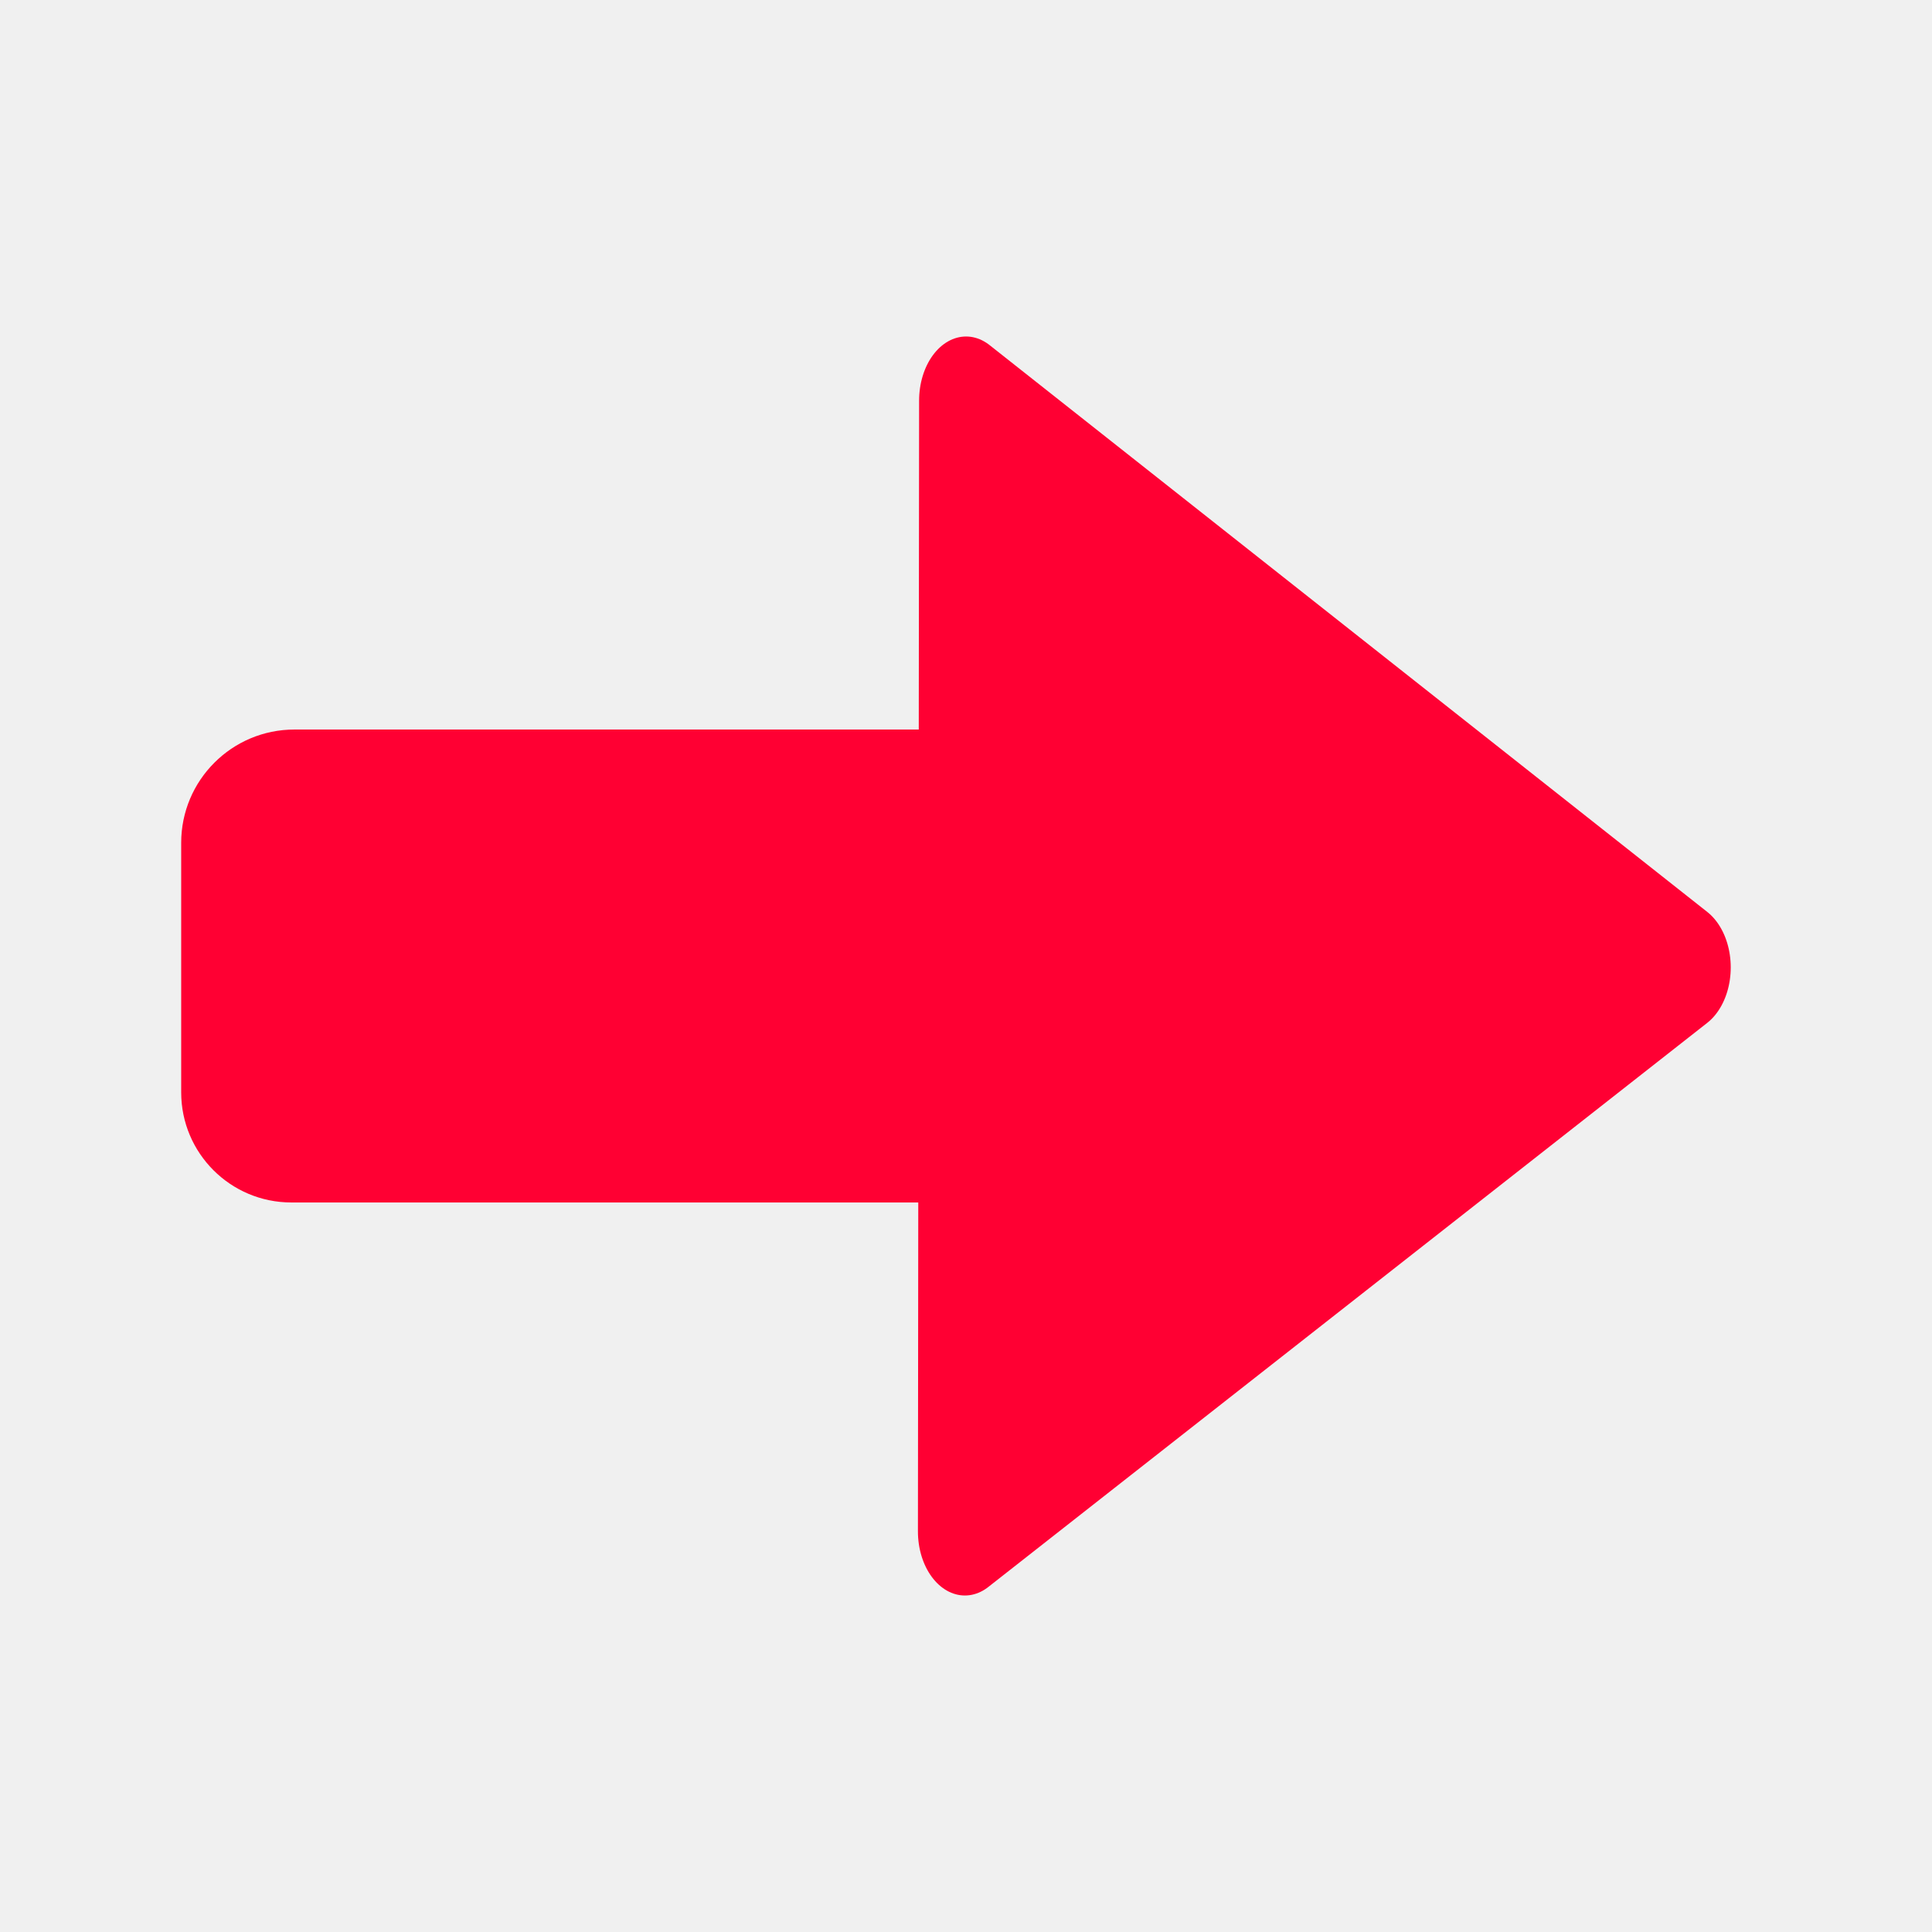
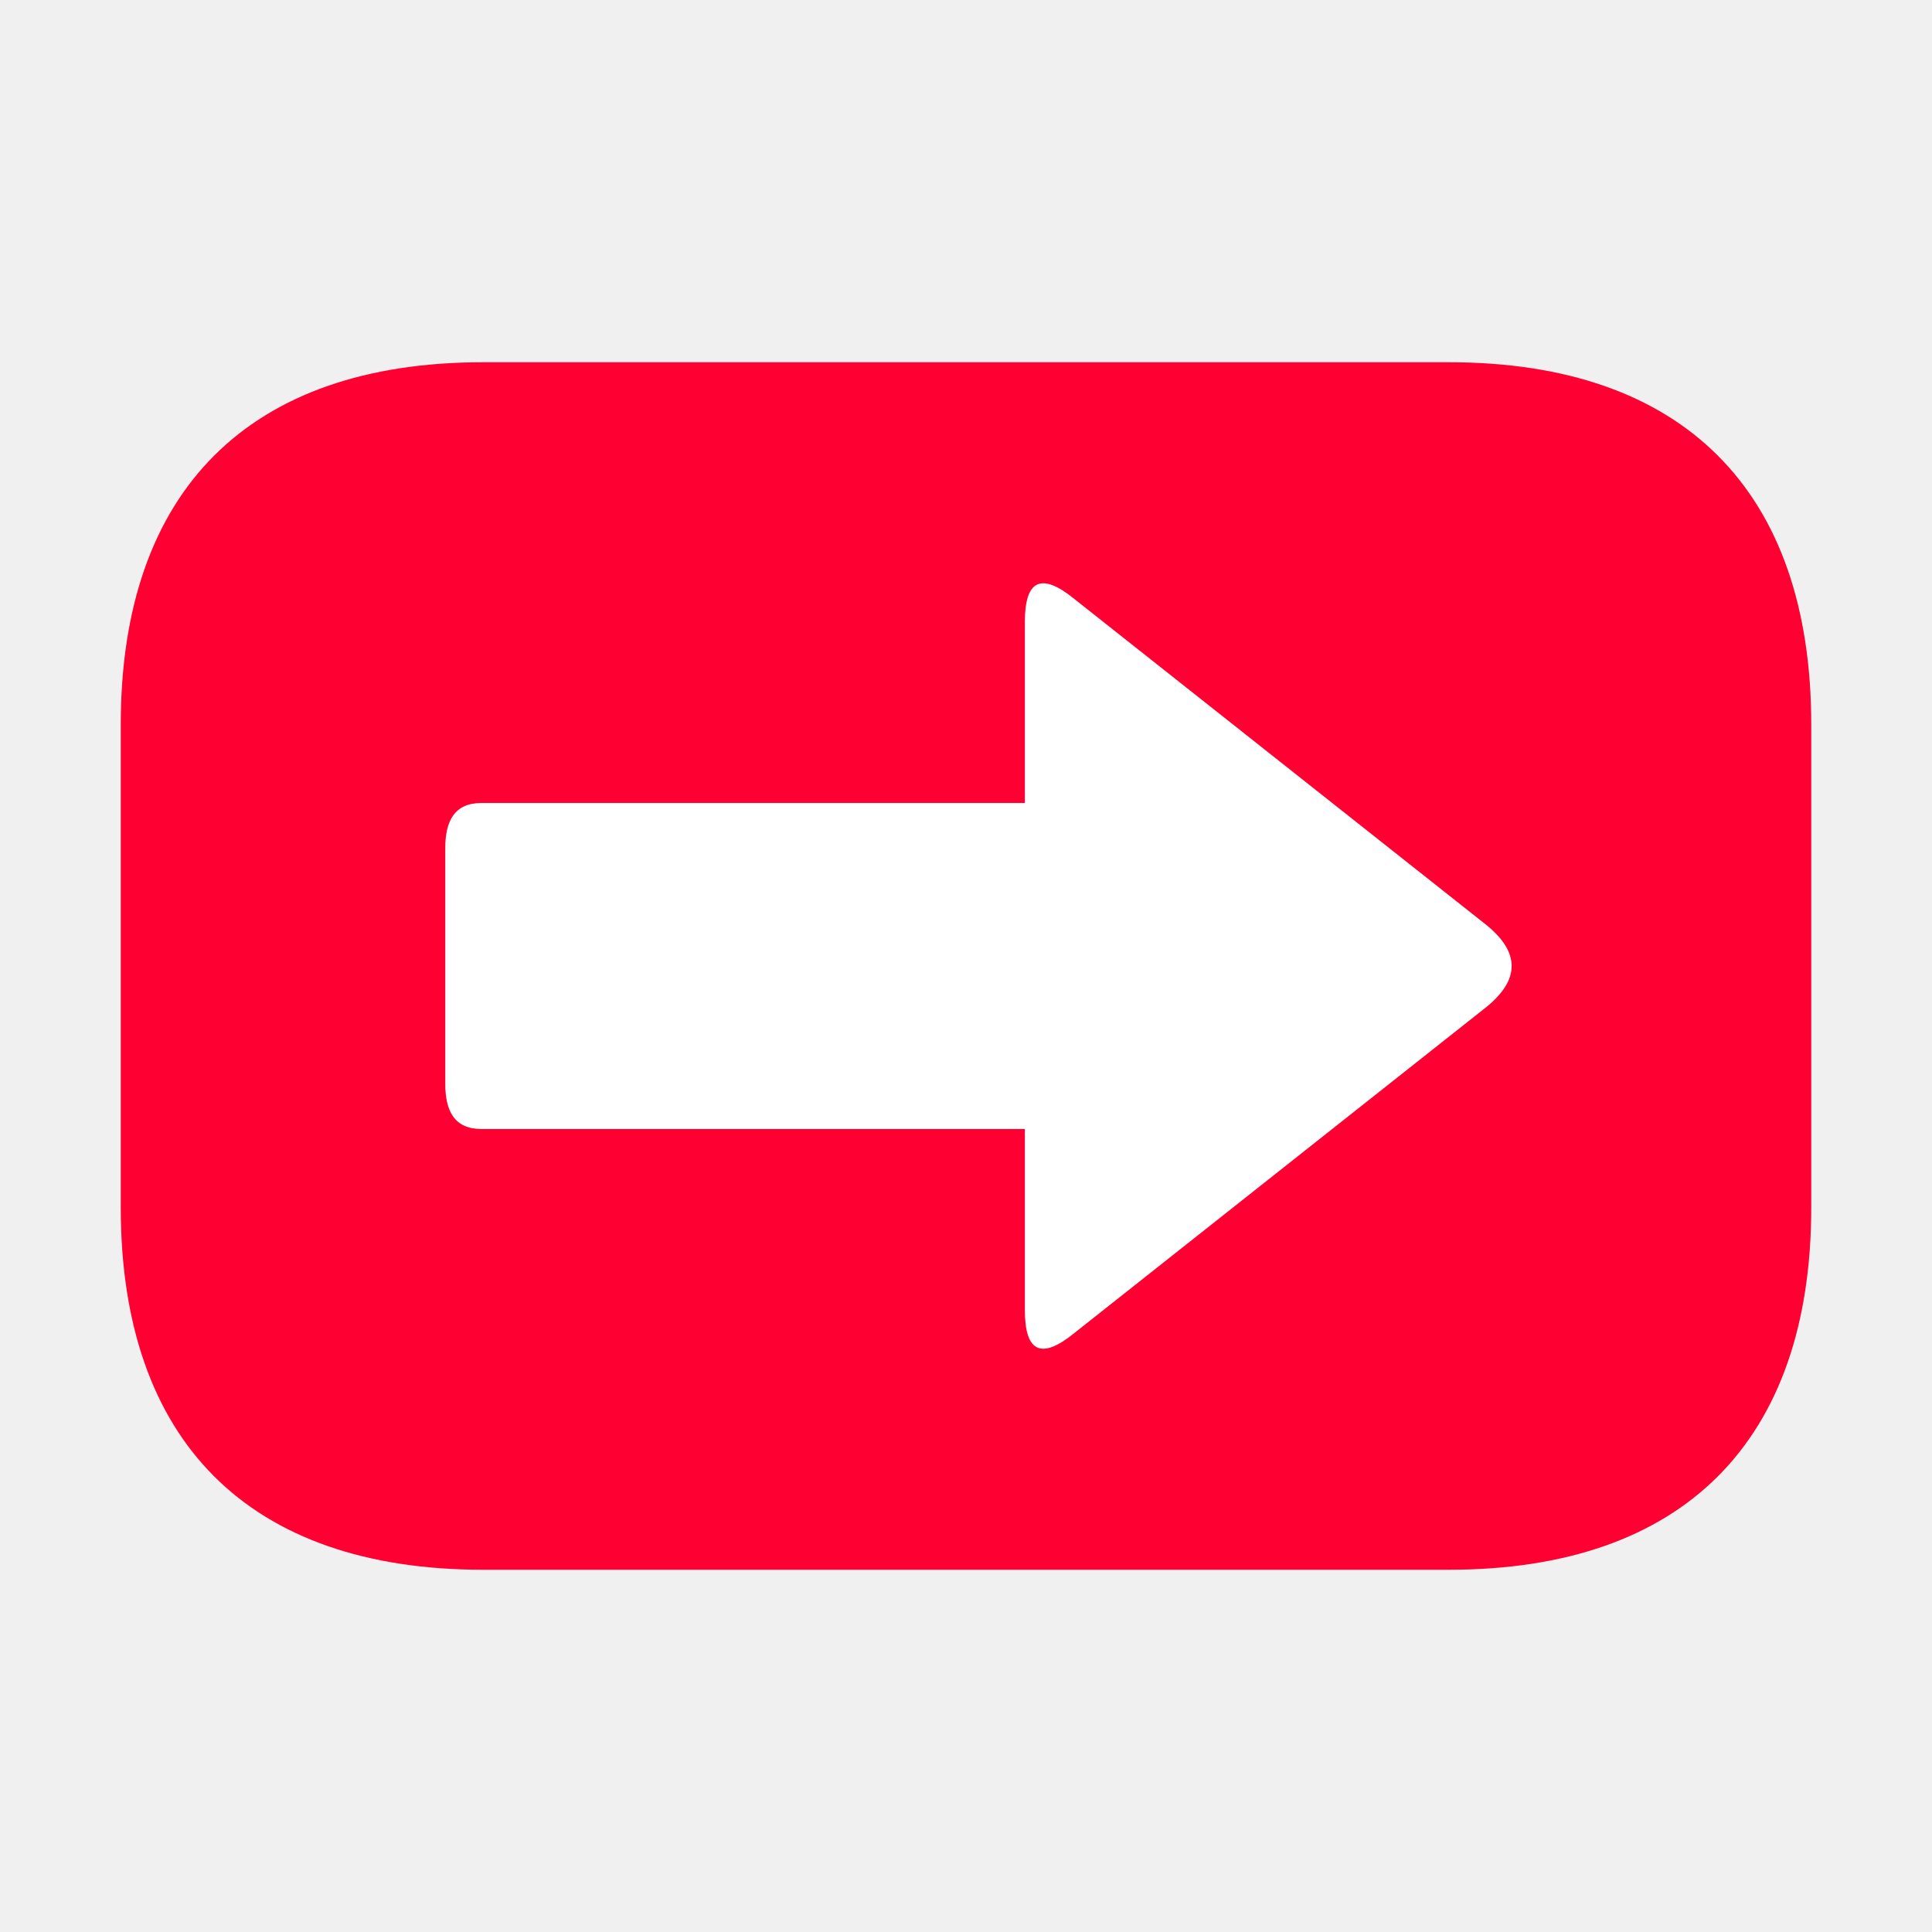
- <svg xmlns="http://www.w3.org/2000/svg" width="512" height="512" viewBox="0 0 512 512" version="1.1" id="svg1">
-   <g id="layer1" style="display:inline">
-     <path style="fill:#ff0033" id="rect3" width="248.184" height="125.333" x="47.775" y="188.62" d="m 77.793,188.62 218.167,0 V 313.953 H 76.961 a 29.186,29.186 45 0 1 -29.186,-29.186 v -66.13 a 30.017,30.017 135 0 1 30.017,-30.017 z" transform="translate(0.2419966,4.713516)" />
-     <path style="fill:#ff0033;fill-opacity:1;stroke:#ff0033;stroke-width:41.204;stroke-linejoin:round;stroke-dasharray:none" id="path6" d="M 110.56,318.666 111.076,-45.195 425.932,137.182 Z" transform="matrix(0.6040891,0,0,0.8236891,188.9177,143.3724)" />
-   </g>
+ <svg xmlns="http://www.w3.org/2000/svg" width="512" height="512" viewBox="0 0 512 512" role="img" aria-label="Shorts Simple Redirector icon">
+   <path d="M128 96H384C446 96 480 130 480 192V320C480 382 446 416 384 416H128C66 416 32 382 32 320V192C32 130 66 96 128 96Z" fill="#FF0033" />
+   <path d="M144 220H264V180Q264 166 275 175L366 247Q377 256 366 265L275 337Q264 346 264 332V292H144C138 292 136 288 136 282V230C136 224 138 220 144 220Z" fill="#FFFFFF" transform="translate(262 256) scale(1.2) translate(-256 -256)" />
</svg>
